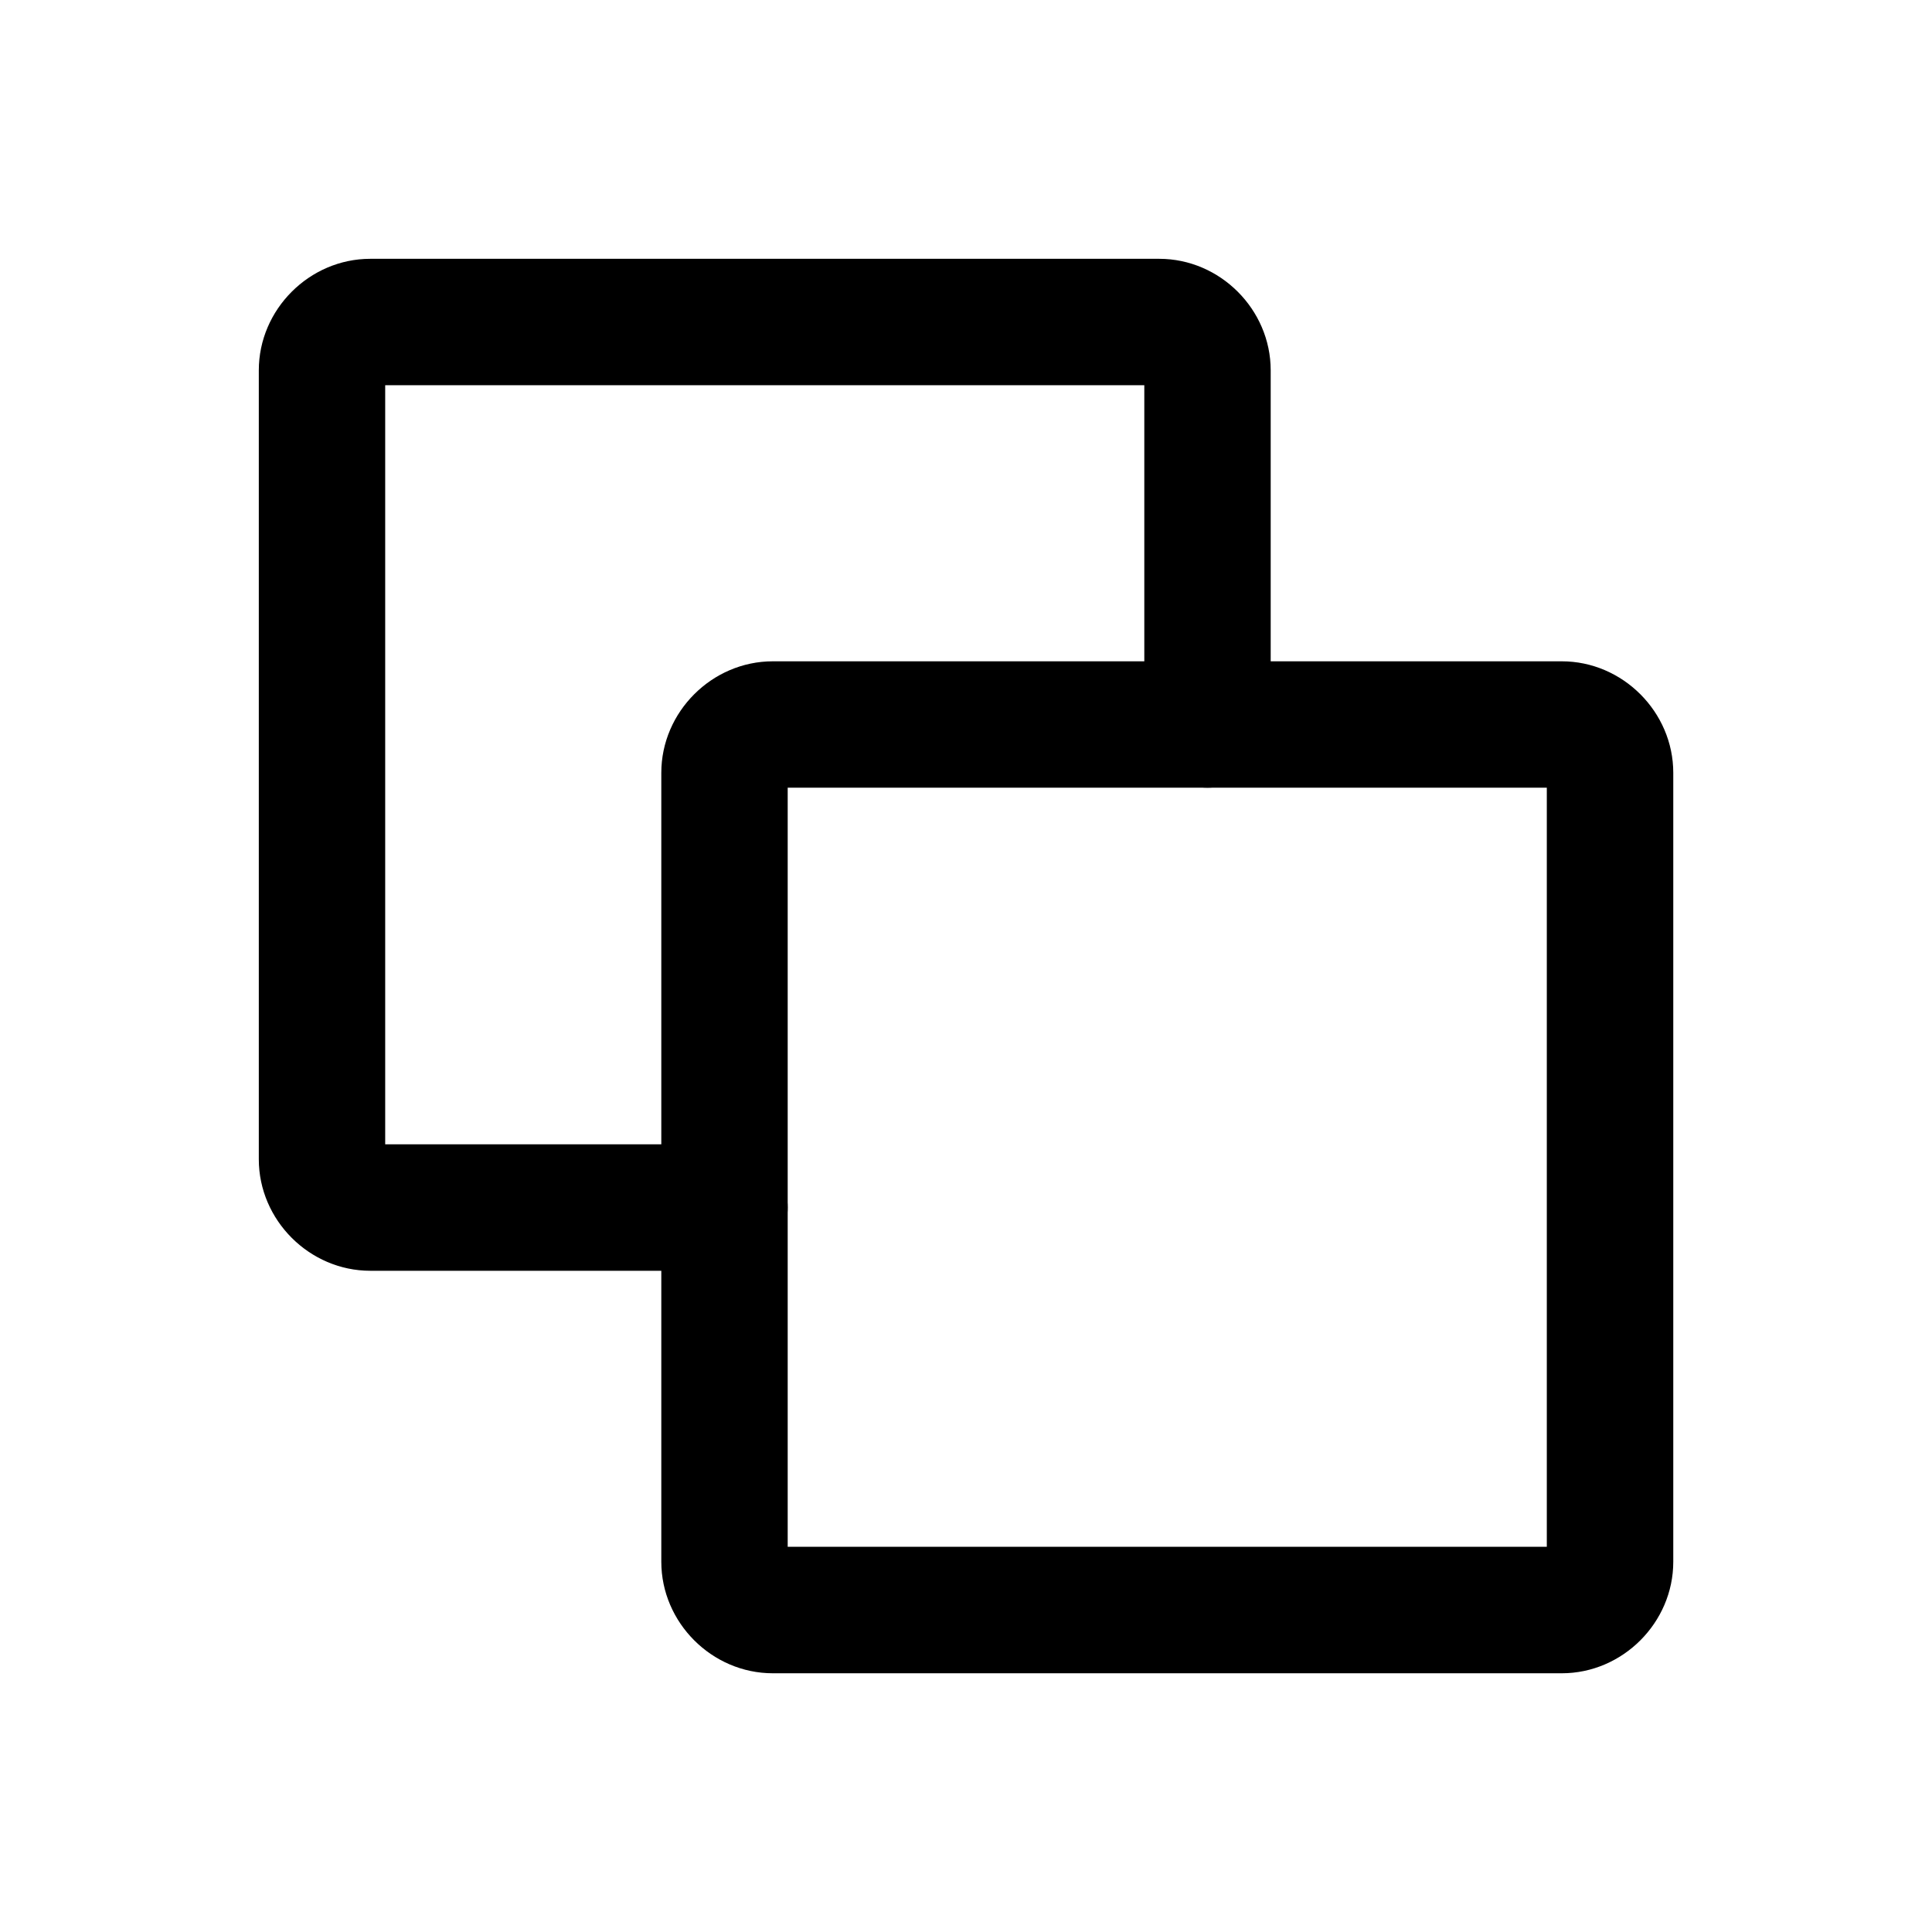
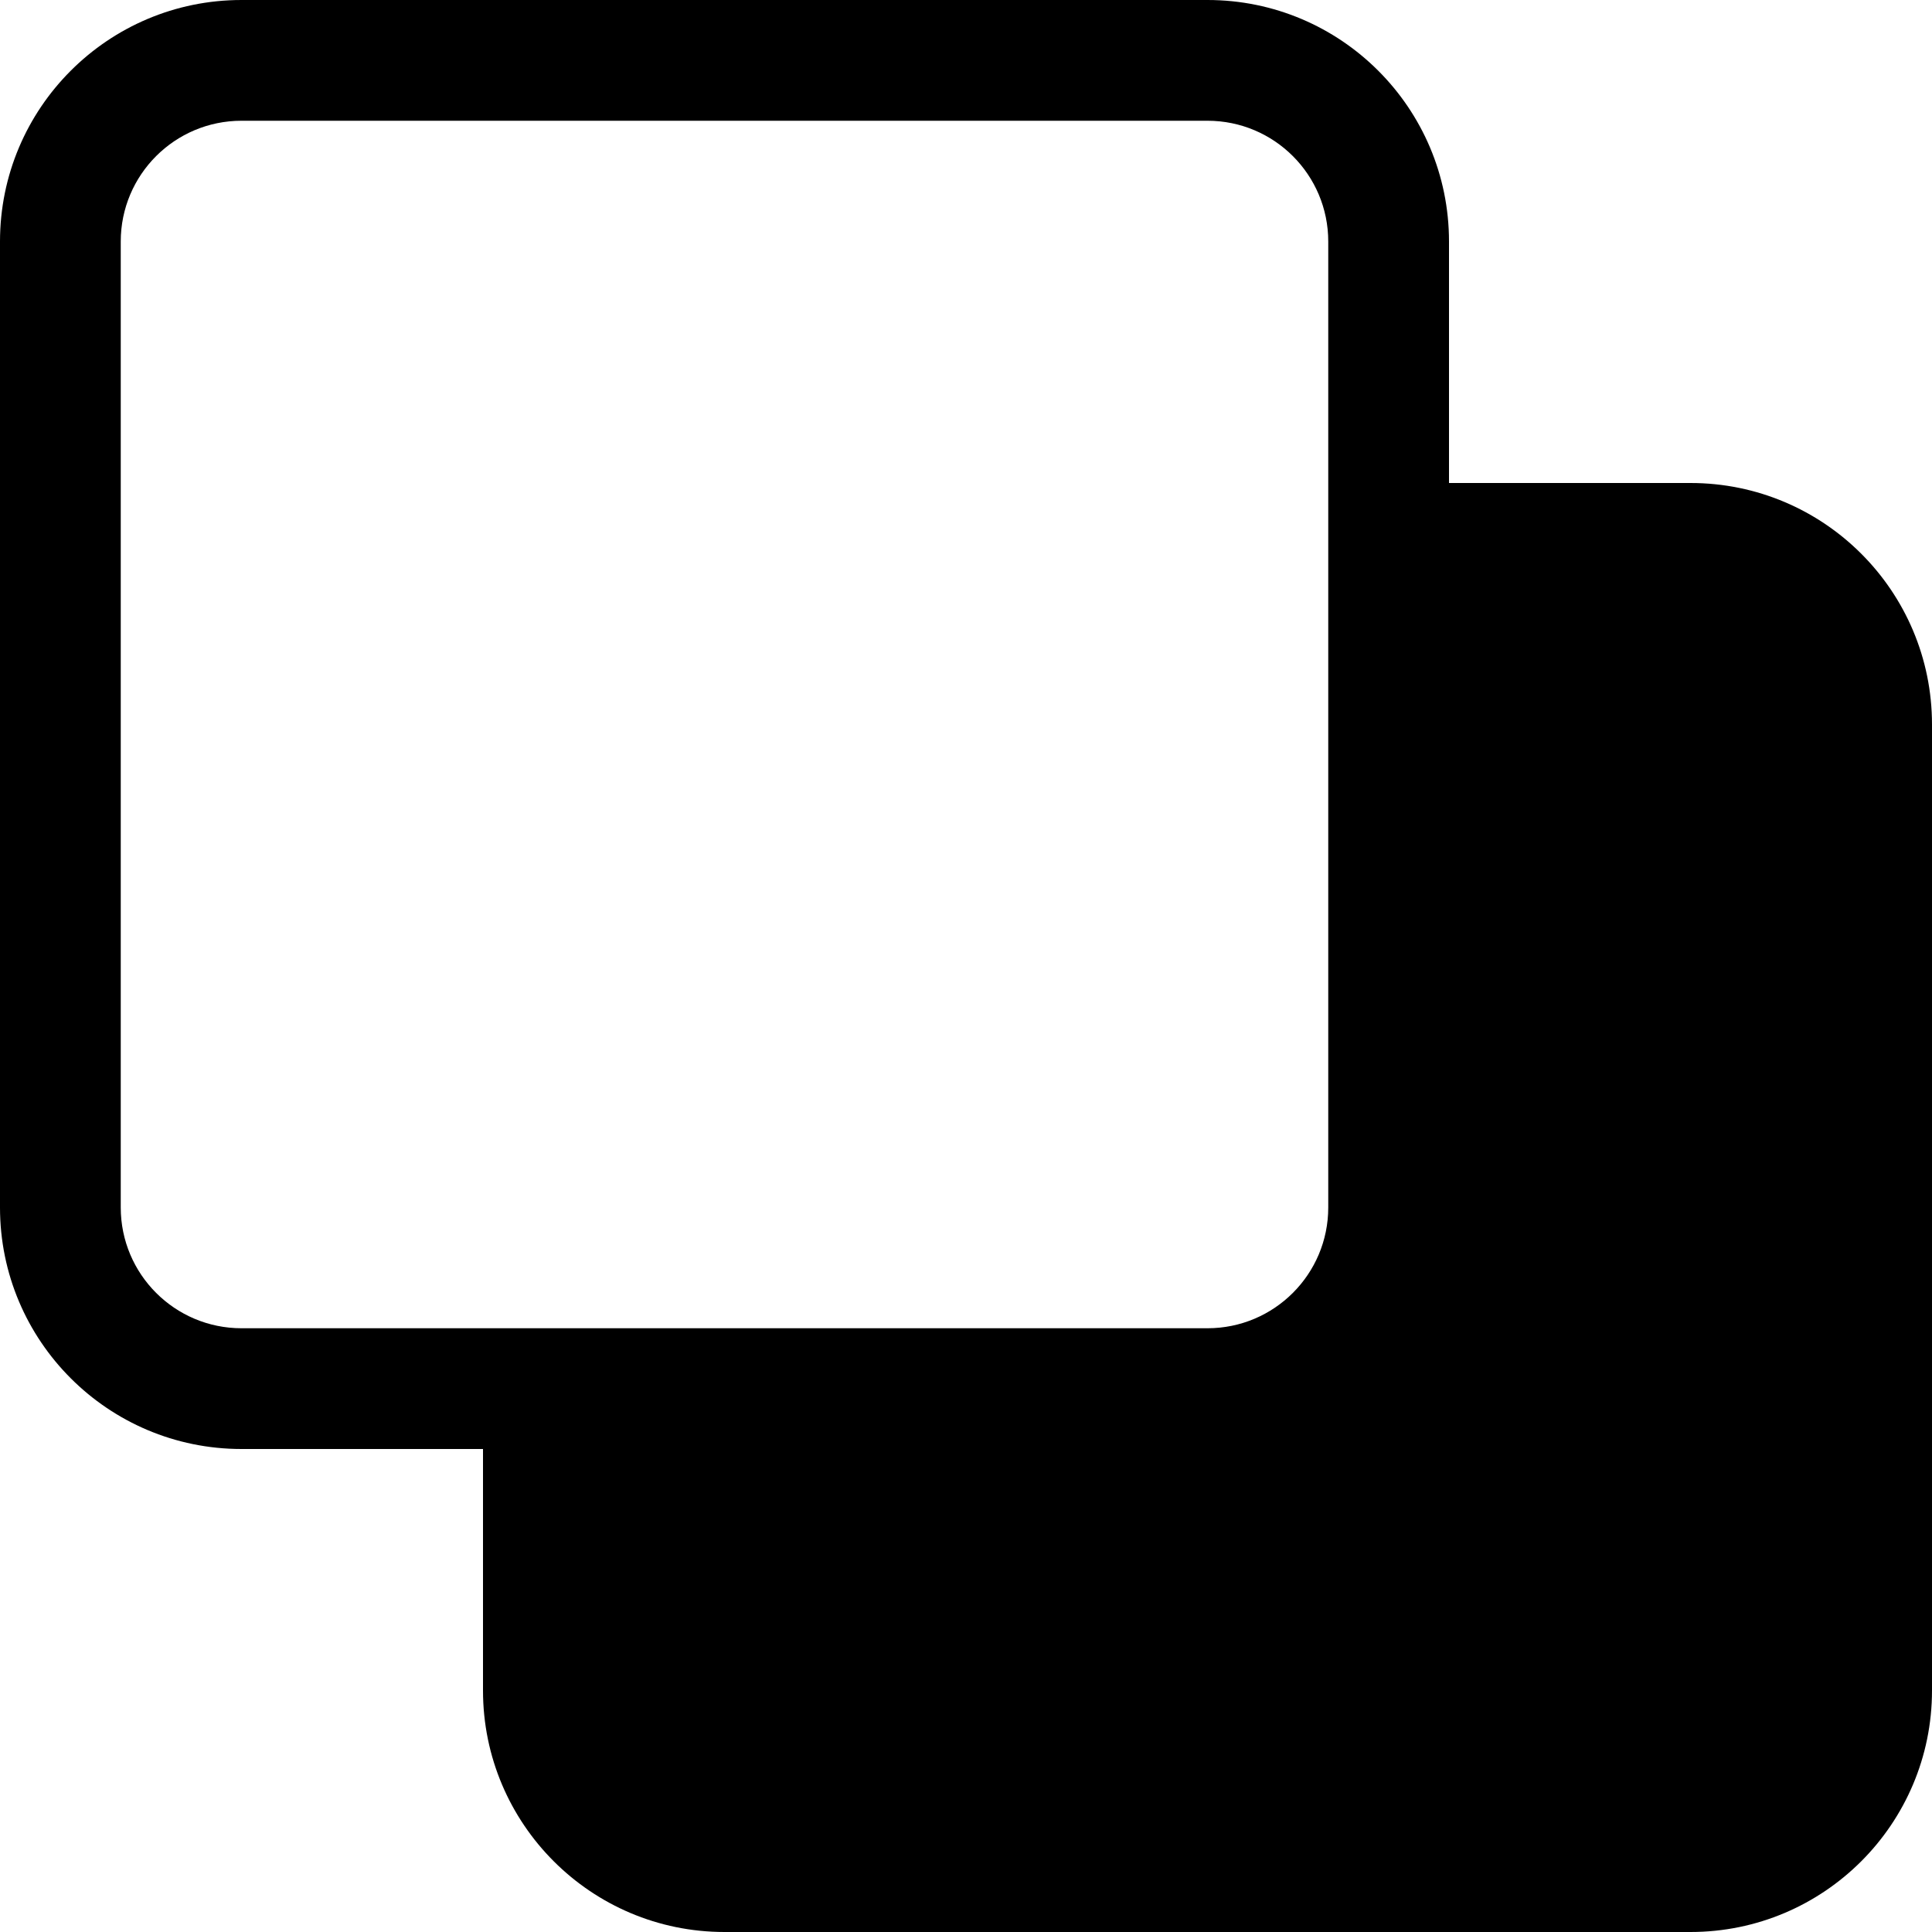
- <svg xmlns="http://www.w3.org/2000/svg" width="24px" height="24px" stroke-width="1.57" viewBox="0 0 24 24" fill="none" color="#000000" version="1.1" id="svg11641">
-   <defs id="defs11645" />
-   <path style="color:#000000;fill:#000000;stroke-linecap:round;stroke-linejoin:round;-inkscape-stroke:none" d="m 9.6,8.215 c -0.756,-1e-7 -1.385,0.629 -1.385,1.385 v 9.801 c -1e-7,0.756 0.629,1.385 1.385,1.385 h 9.801 c 0.756,0 1.385,-0.629 1.385,-1.385 V 9.6 c 0,-0.756 -0.629,-1.385 -1.385,-1.385 z M 9.785,9.785 H 19.215 V 19.215 H 9.785 Z" id="path11637" />
-   <path style="color:#000000;fill:#000000;stroke-linecap:round;stroke-linejoin:round;-inkscape-stroke:none" d="m 4.6,3.215 c -0.756,0 -1.385,0.629 -1.385,1.385 v 9.801 c 0,0.756 0.629,1.385 1.385,1.385 H 9 A 0.785,0.785 0 0 0 9.785,15 0.785,0.785 0 0 0 9,14.215 H 4.785 V 4.785 H 14.215 V 9 A 0.785,0.785 0 0 0 15,9.785 0.785,0.785 0 0 0 15.785,9 V 4.6 c 0,-0.756 -0.629,-1.385 -1.385,-1.385 z" id="path11639" />
+ <svg xmlns="http://www.w3.org/2000/svg" width="16" height="16" fill="currentColor" class="bi bi-subtract" viewBox="0 0 16 16">
+   <path d="M0 2a2 2 0 0 1 2-2h8a2 2 0 0 1 2 2v2h2a2 2 0 0 1 2 2v8a2 2 0 0 1-2 2H6a2 2 0 0 1-2-2v-2H2a2 2 0 0 1-2-2V2zm2-1a1 1 0 0 0-1 1v8a1 1 0 0 0 1 1h8a1 1 0 0 0 1-1V2a1 1 0 0 0-1-1H2z" />
</svg>
